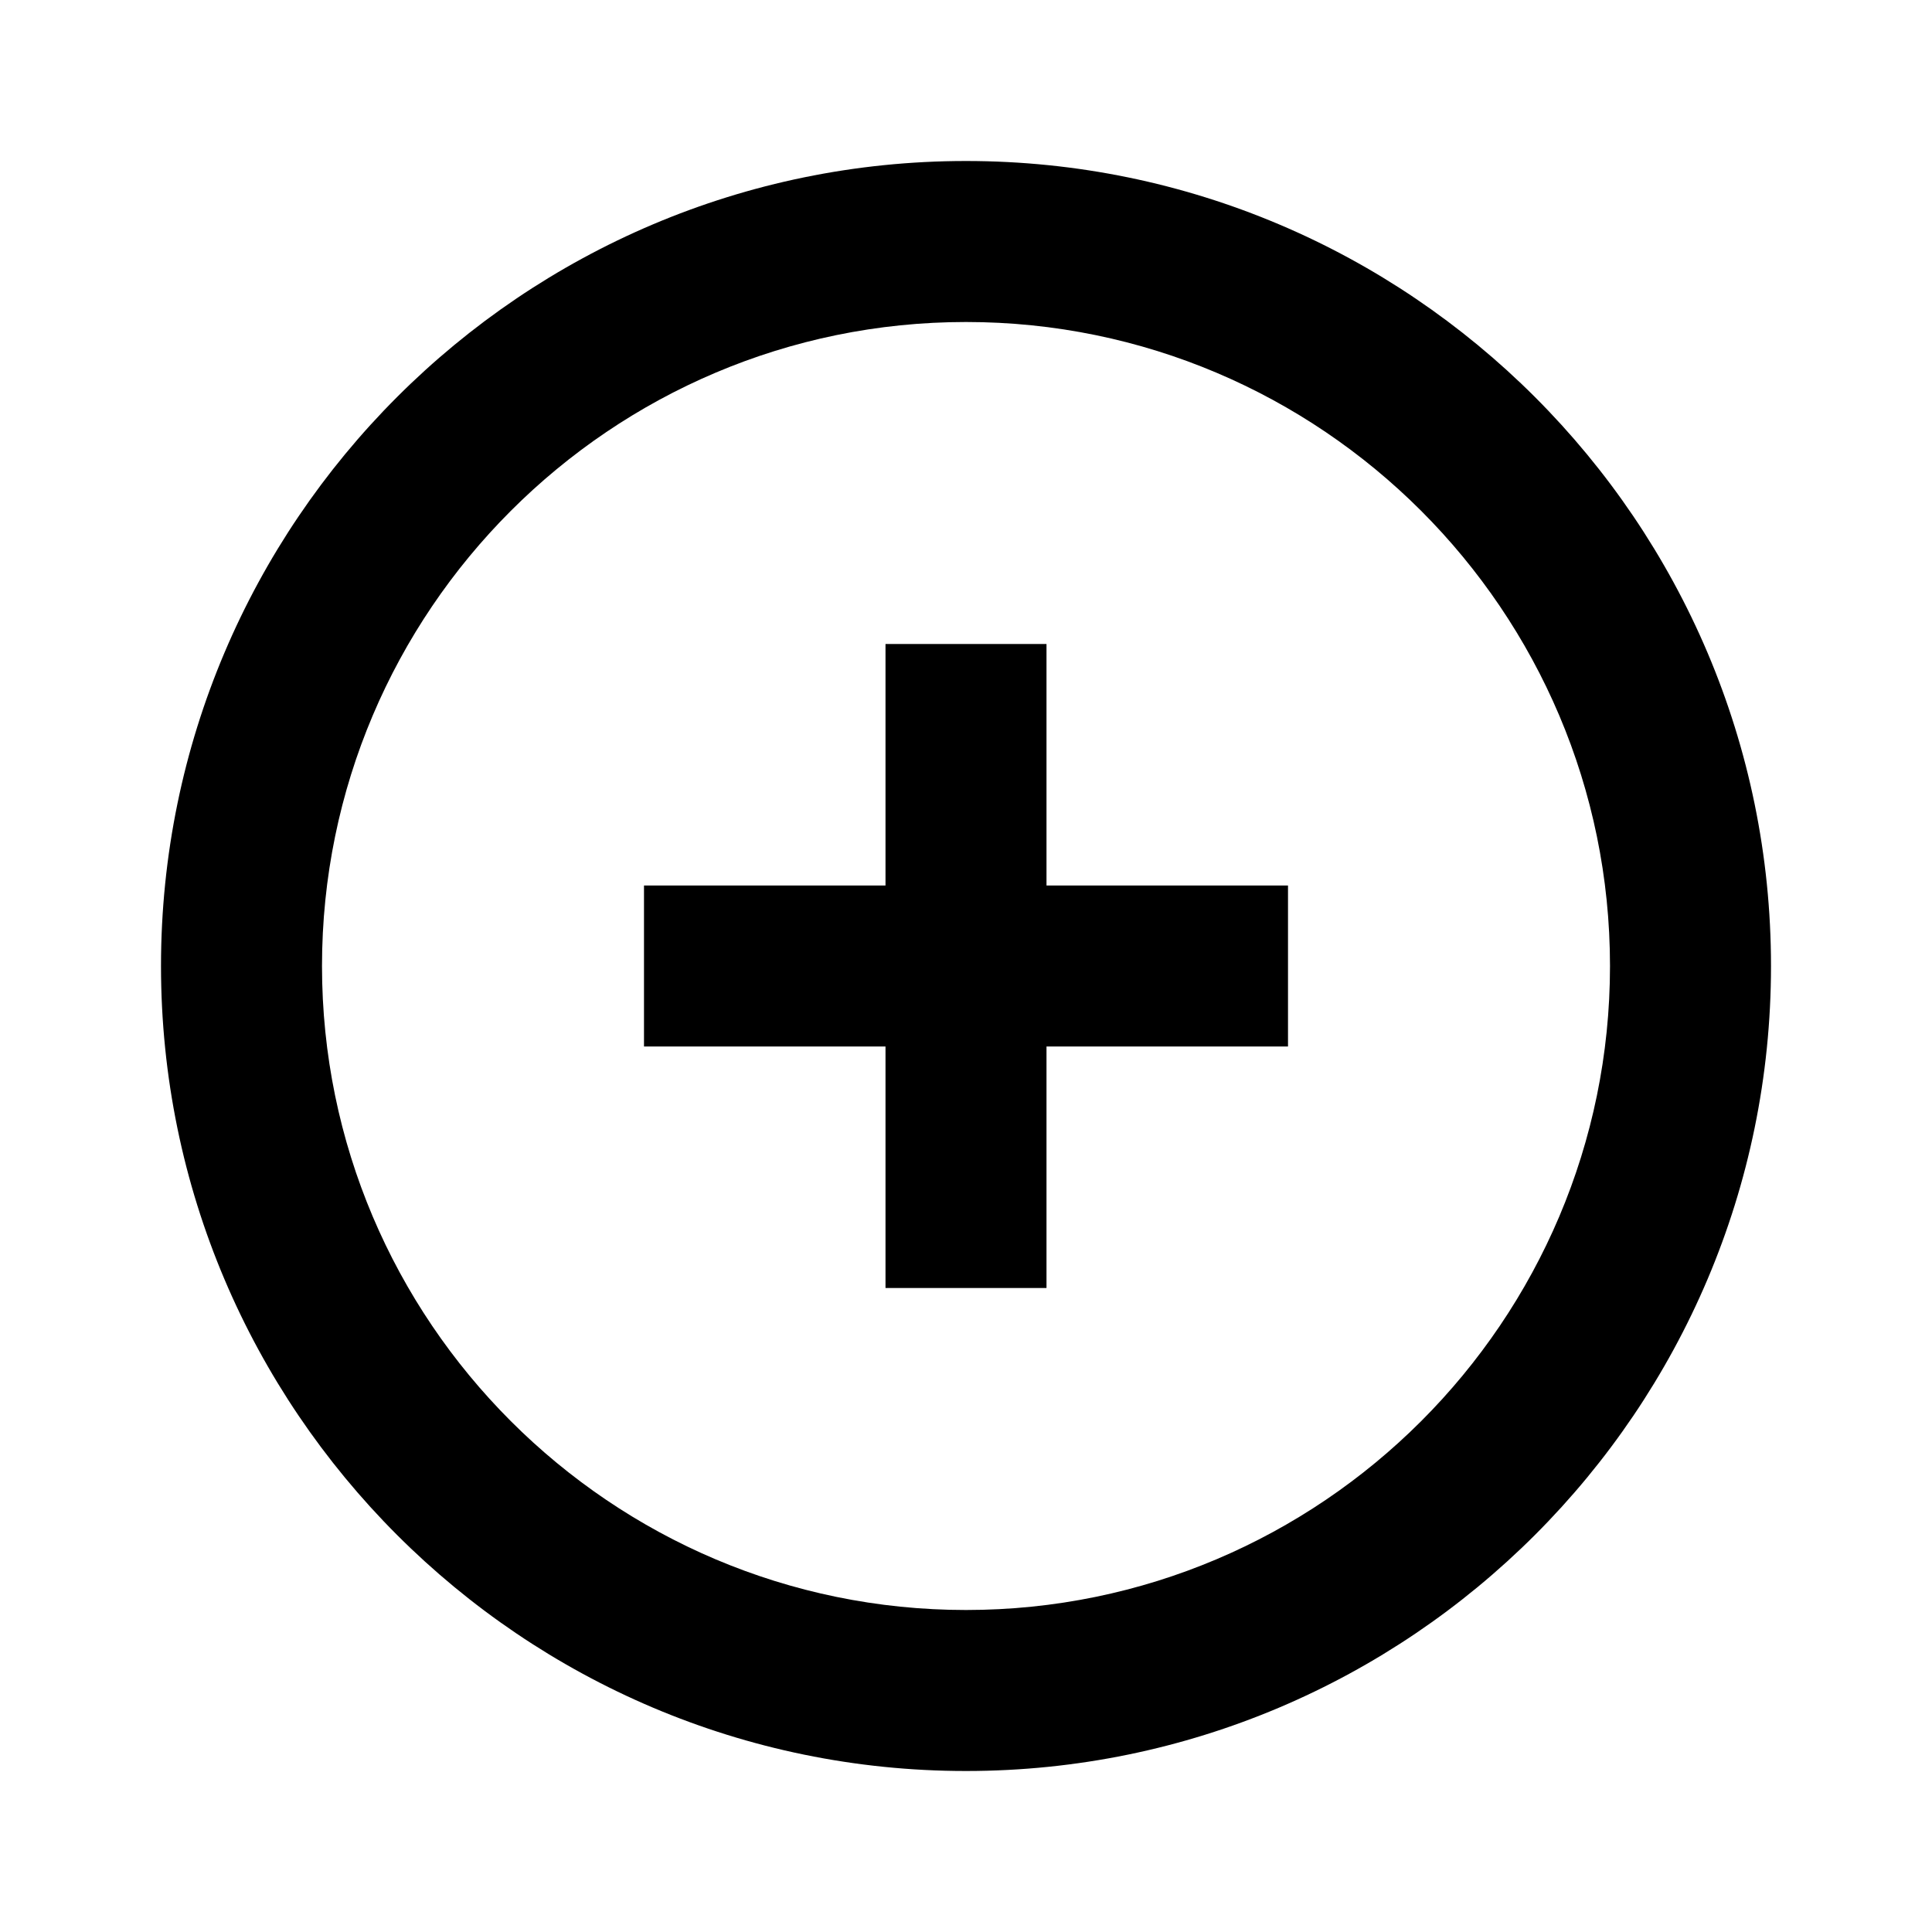
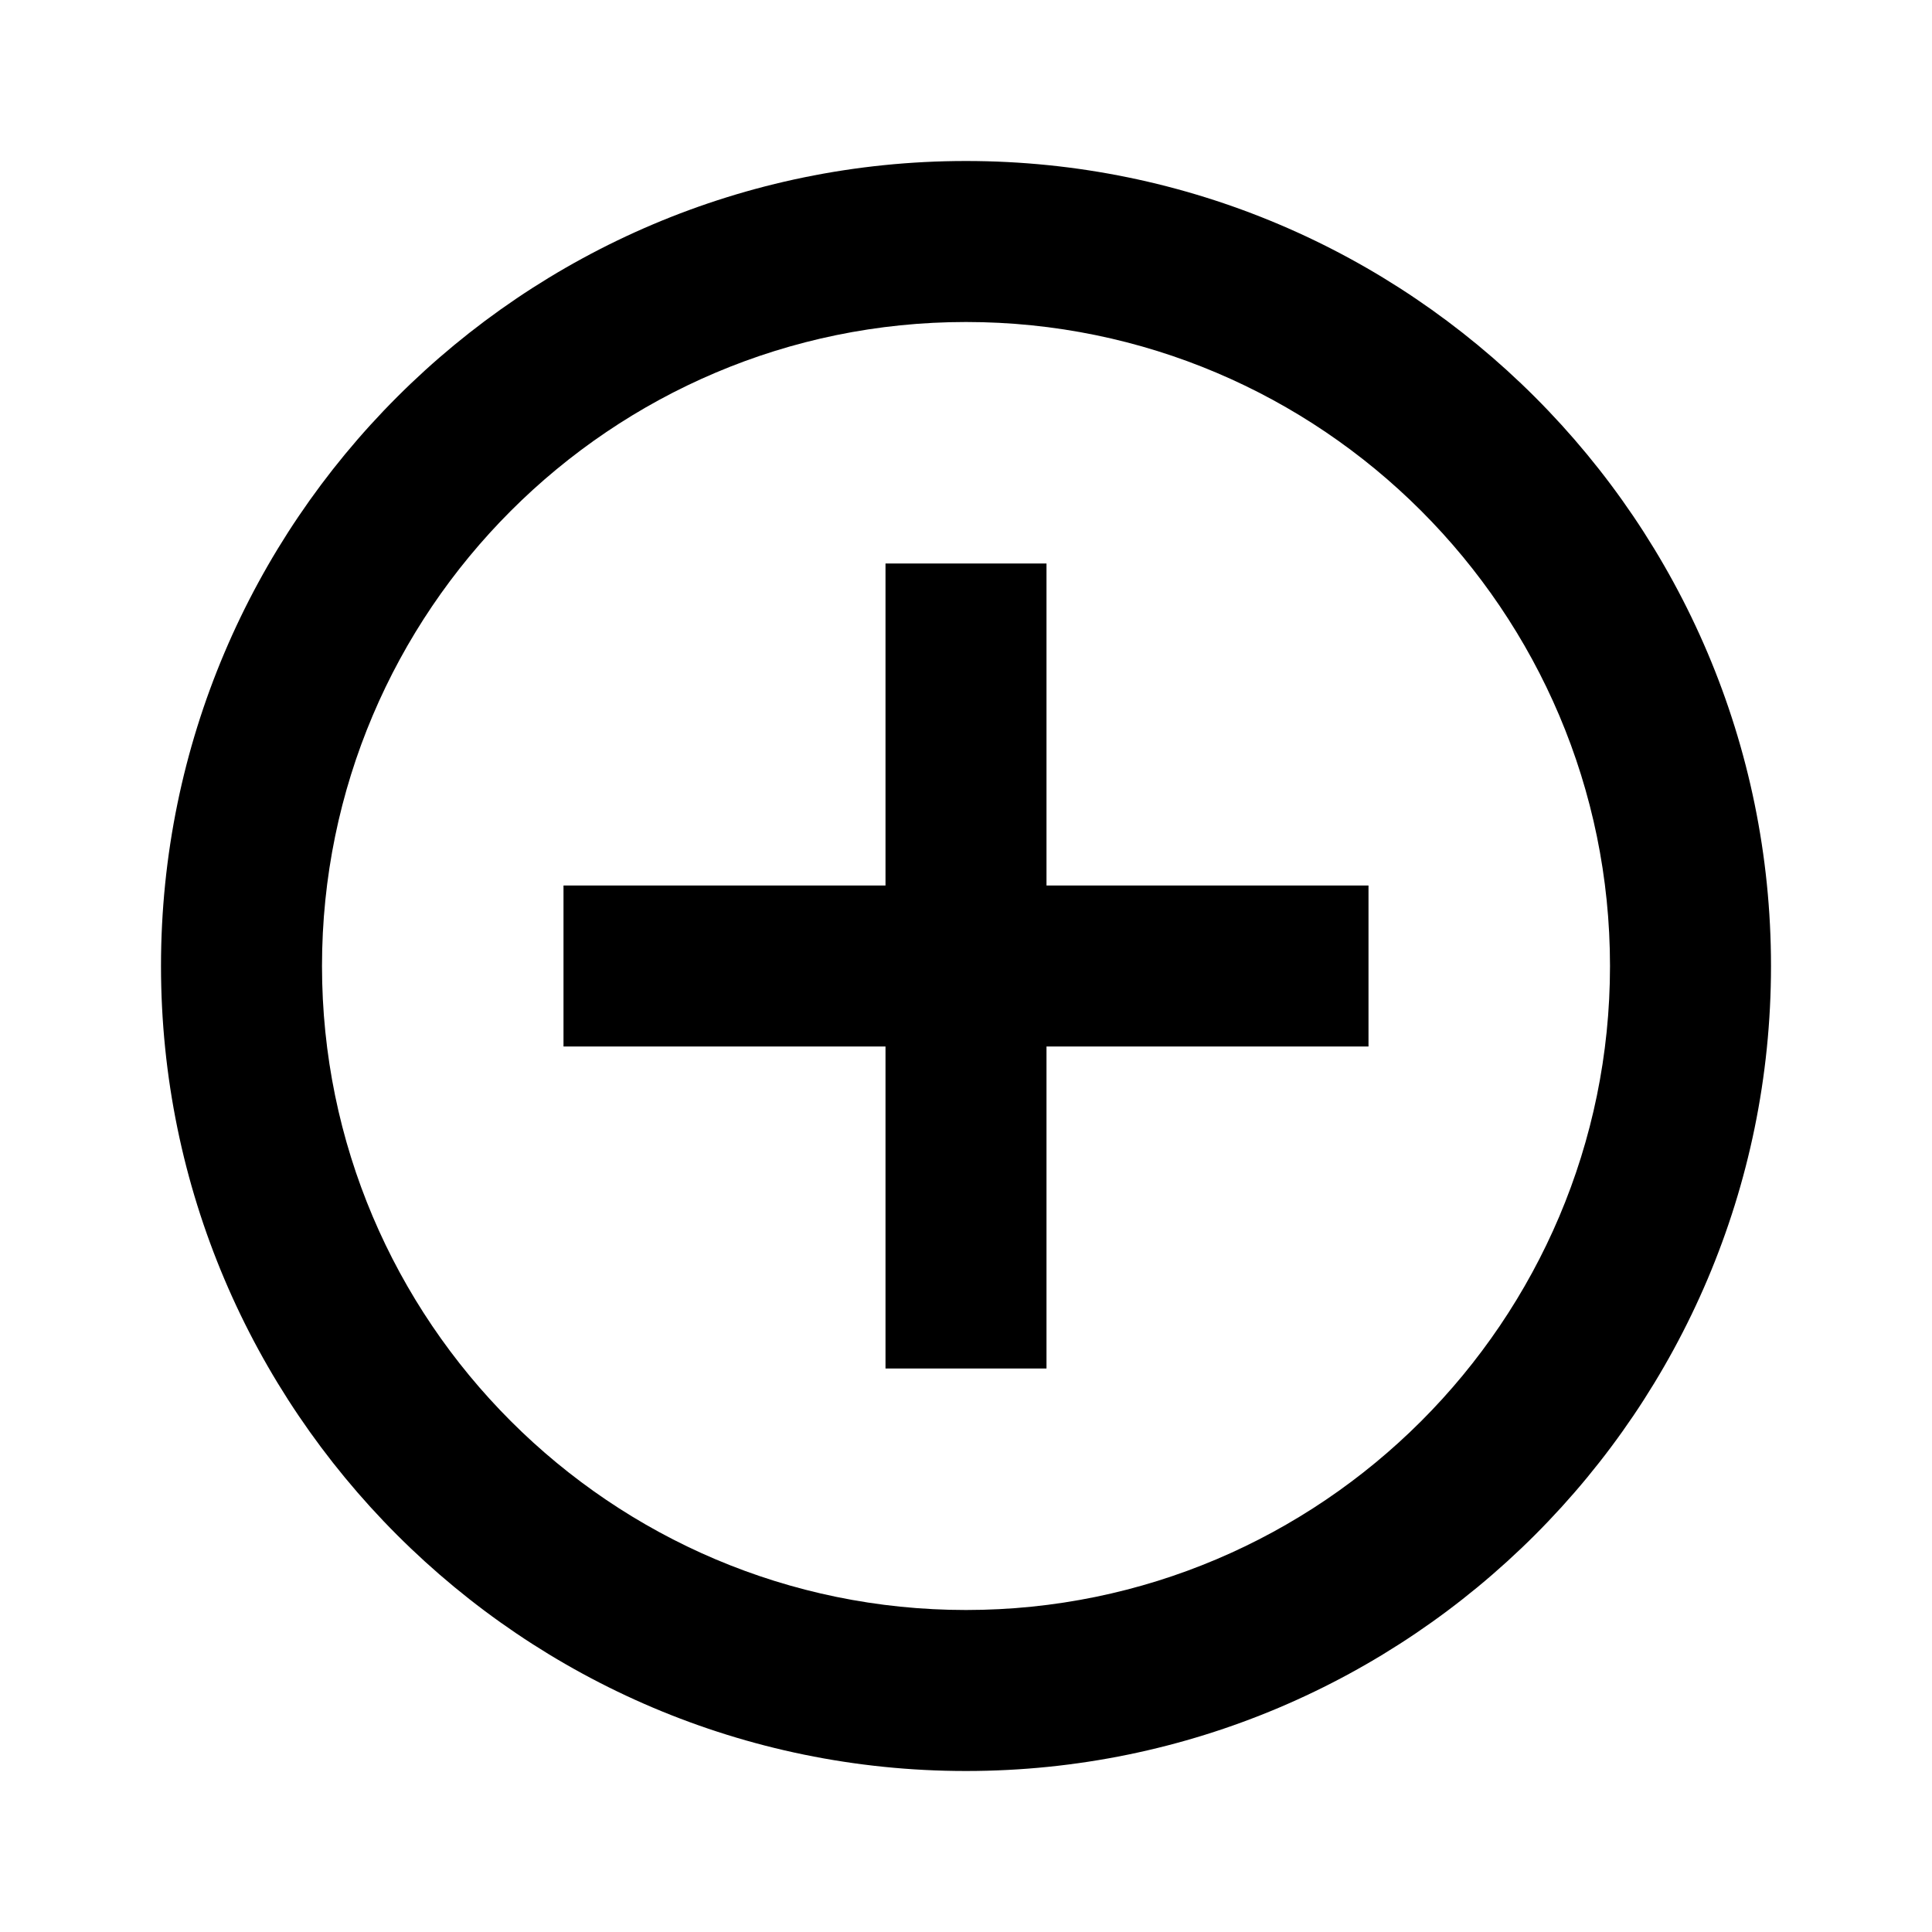
<svg xmlns="http://www.w3.org/2000/svg" width="24" height="24" viewBox="0 0 24 24">
-   <path d="M13 8h-2v3H8v2h3v3h2v-3h3v-2h-3z" />
-   <path d="M12 2C6.486 2 2 6.486 2 12s4.486 10 10 10 10-4.486 10-10S17.514 2 12 2zm0 18c-4.411 0-8-3.589-8-8s3.589-8 8-8 8 3.589 8 8-3.589 8-8 8z" />
+   <path d="M13 7L11 7 11 11 7 11 7 13 11 13 11 17 13 17 13 13 17 13 17 11 13 11z" />
+   <path d="M12,2C6.486,2,2,6.486,2,12s4.486,10,10,10c5.514,0,10-4.486,10-10S17.514,2,12,2z M12,20c-4.411,0-8-3.589-8-8 s3.589-8,8-8s8,3.589,8,8S16.411,20,12,20z" />
</svg>
